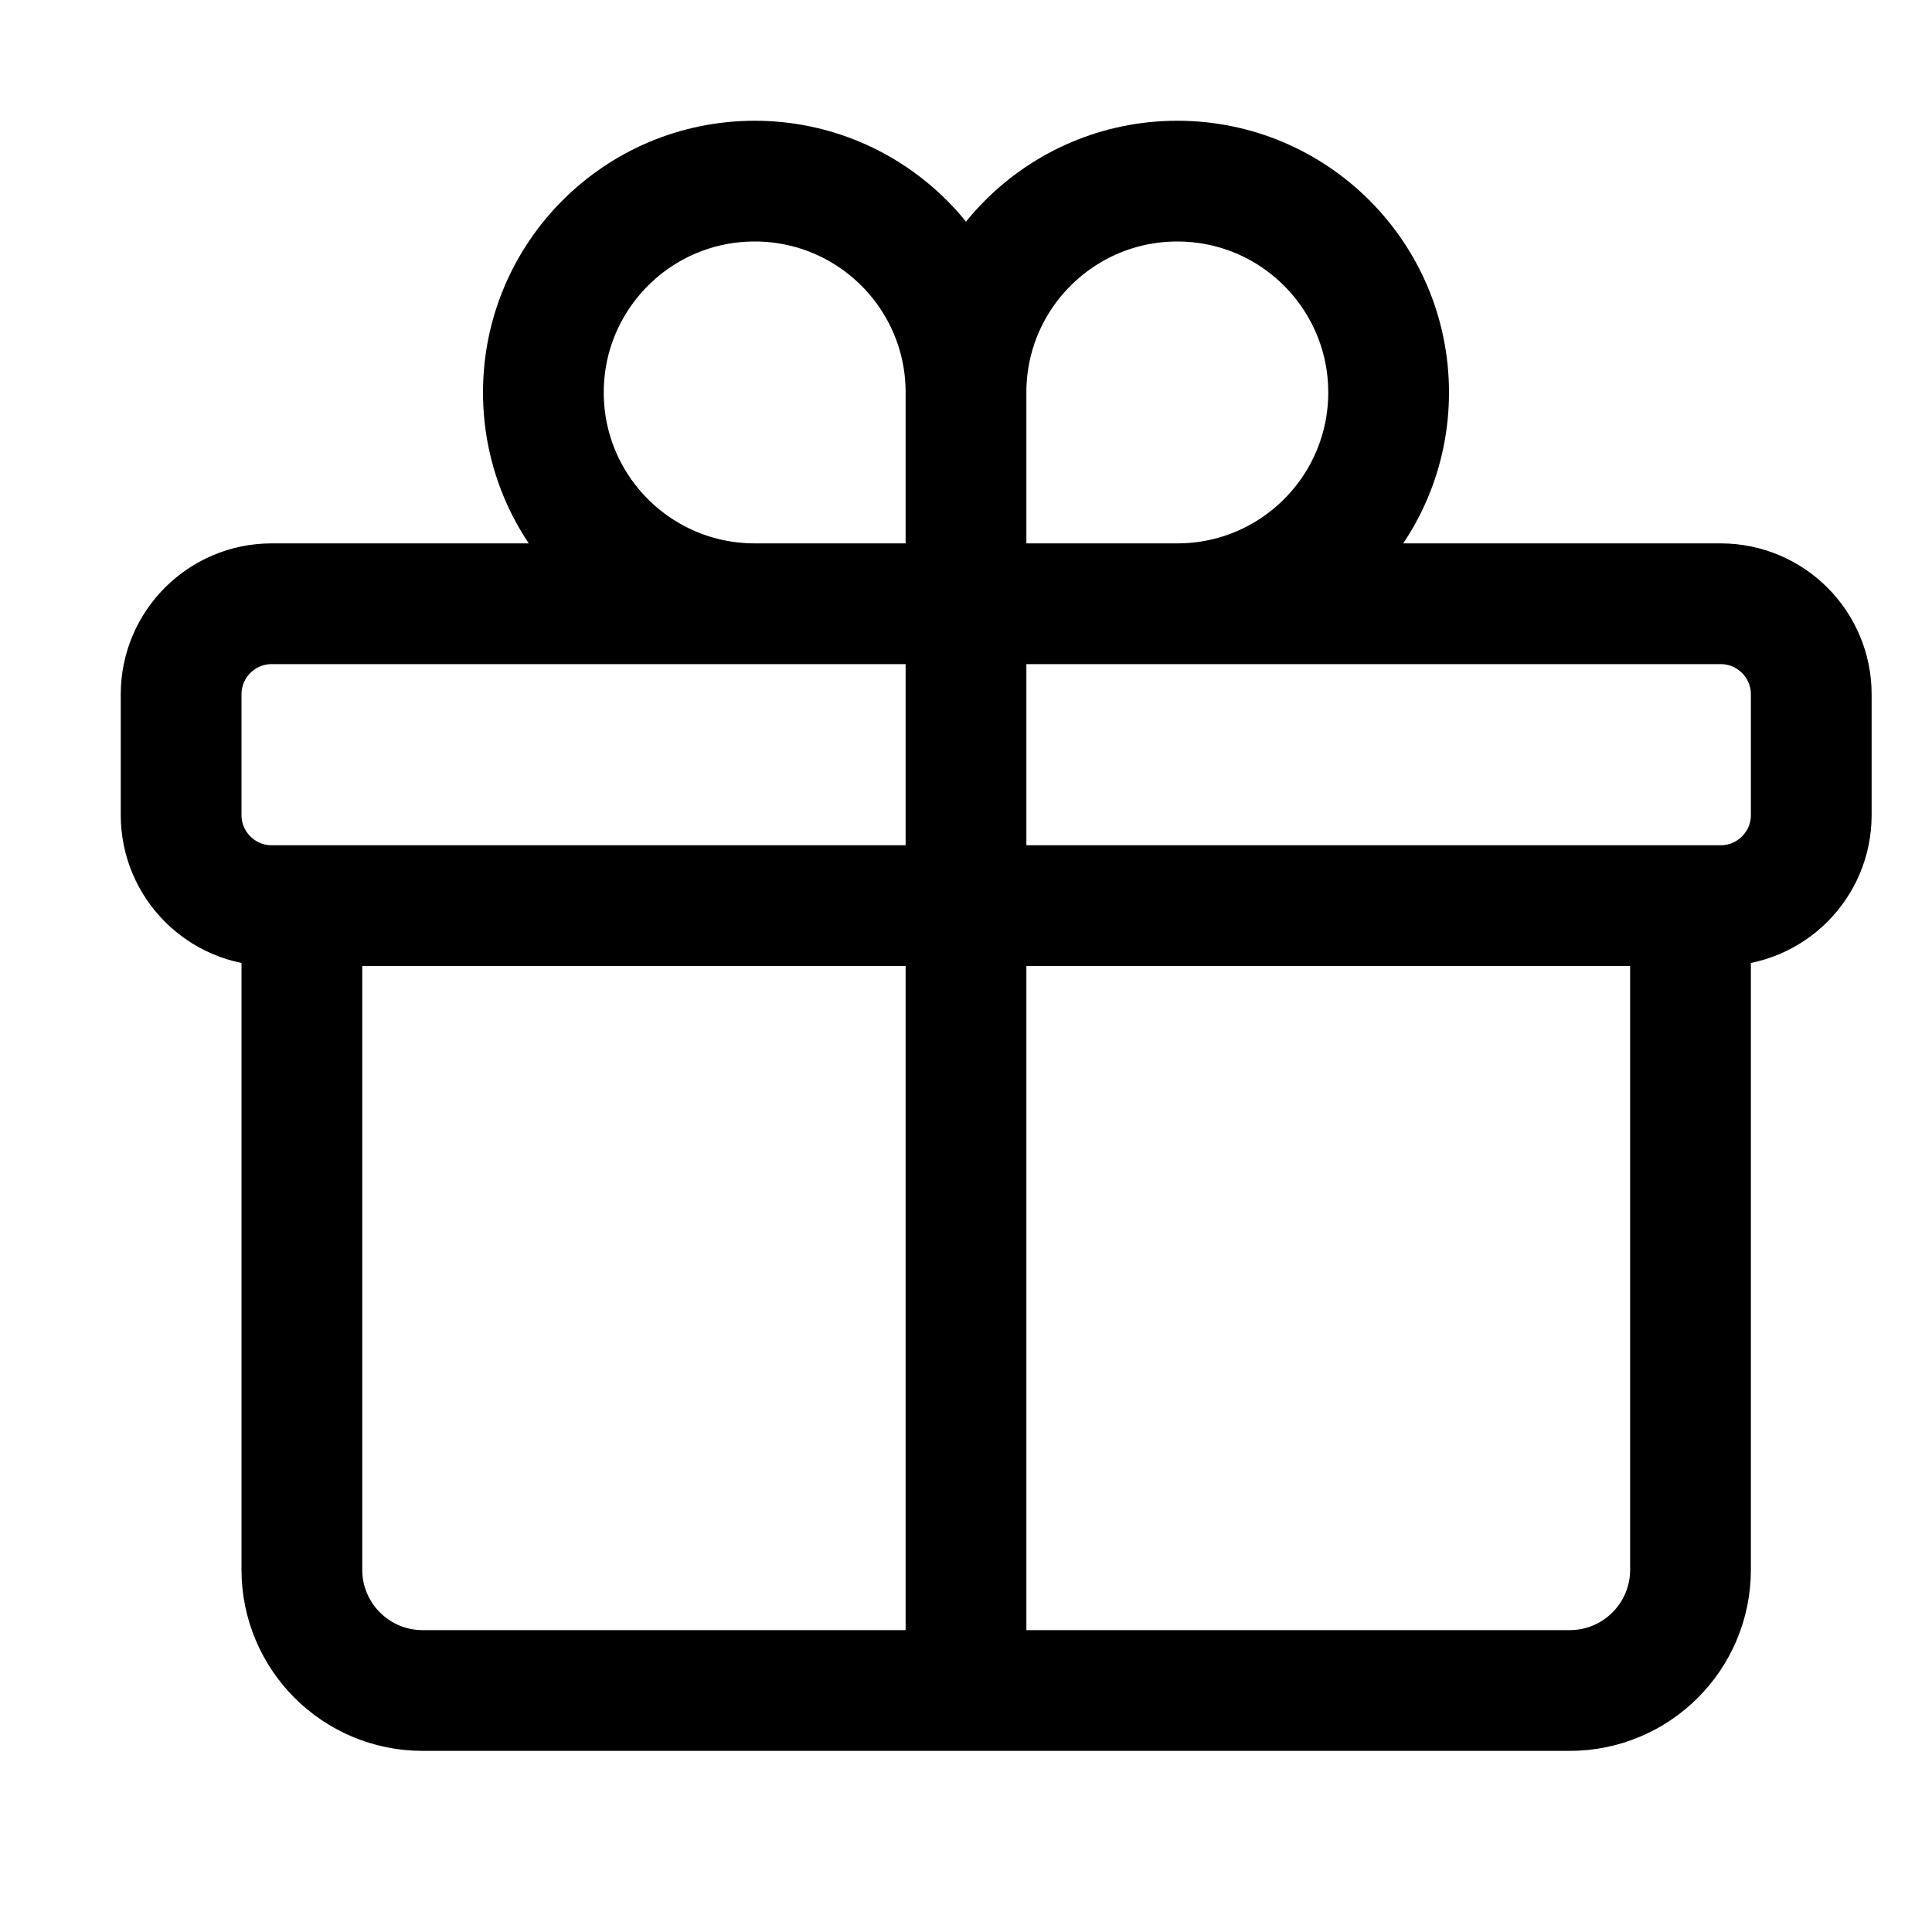
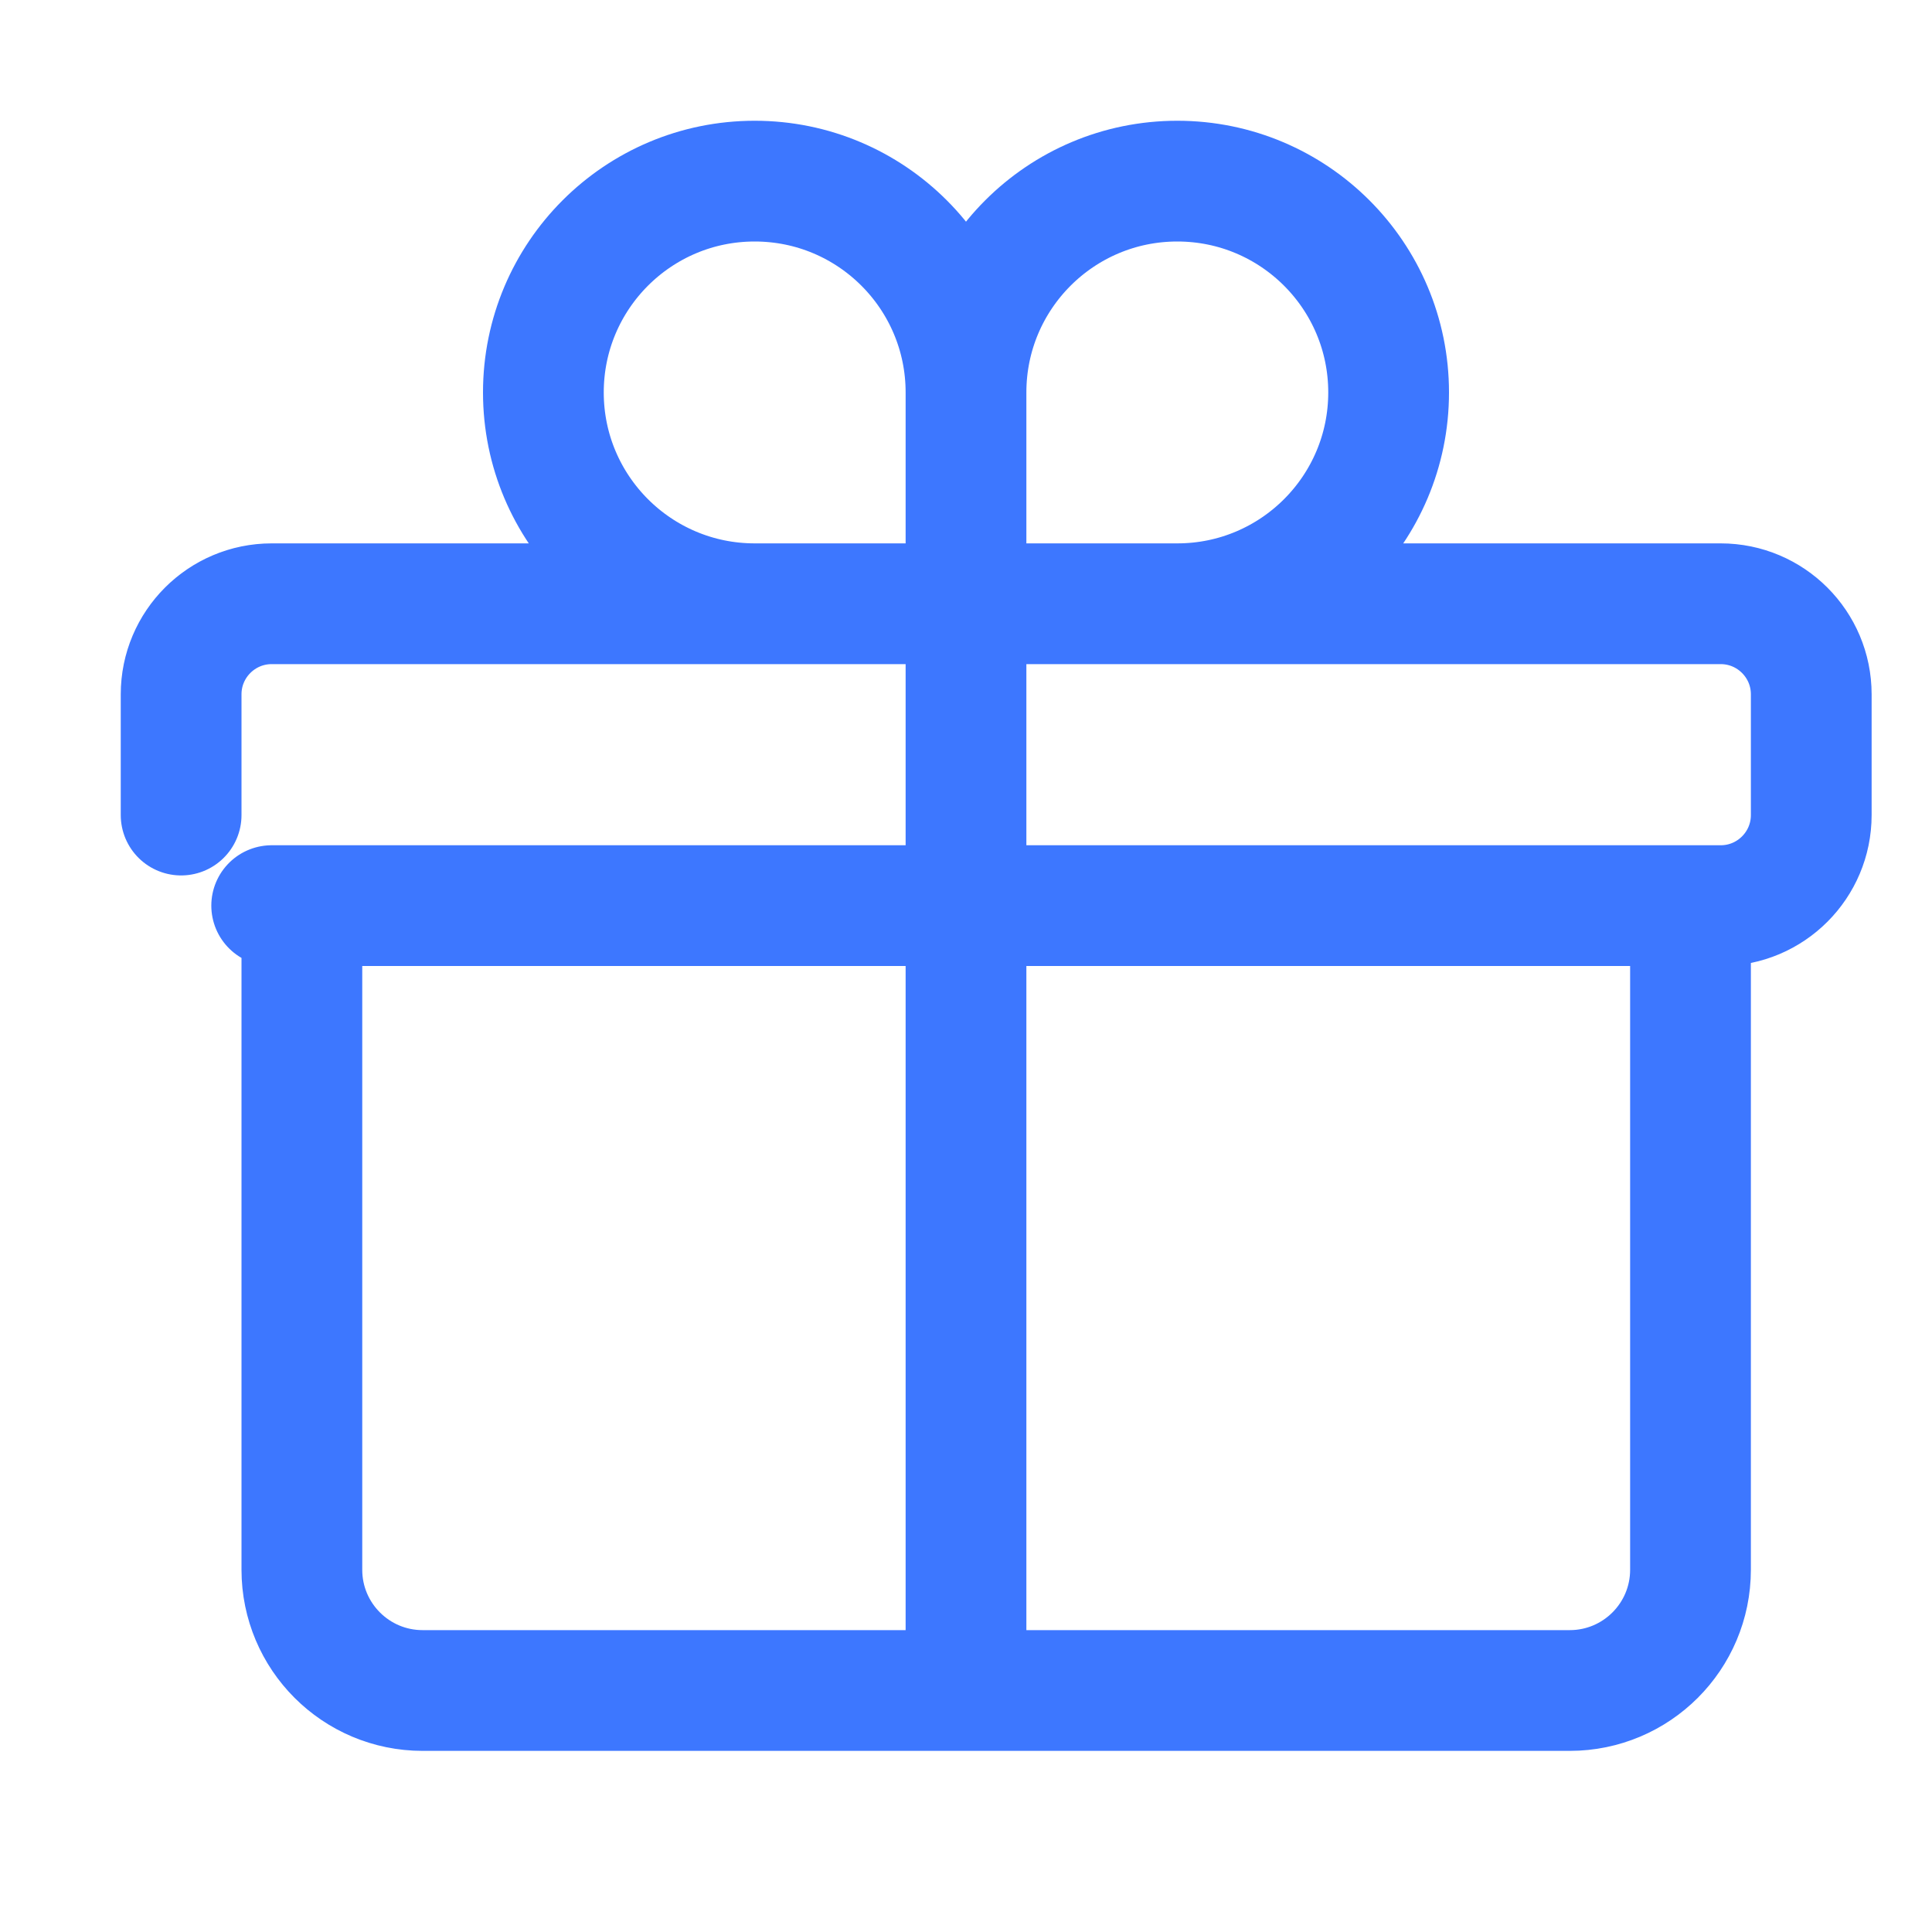
- <svg xmlns="http://www.w3.org/2000/svg" fill="none" viewBox="0 0 24 24" stroke-width="1.5" stroke="currentColor" class="size-6">
-   <path stroke-linecap="round" stroke-linejoin="round" d="M21 11.25v8.25a1.5 1.5 0 0 1-1.5 1.5H5.25a1.5 1.5 0 0 1-1.5-1.5v-8.25M12 4.875A2.625 2.625 0 1 0 9.375 7.5H12m0-2.625V7.5m0-2.625A2.625 2.625 0 1 1 14.625 7.5H12m0 0V21m-8.625-9.75h18c.621 0 1.125-.504 1.125-1.125v-1.5c0-.621-.504-1.125-1.125-1.125h-18c-.621 0-1.125.504-1.125 1.125v1.5c0 .621.504 1.125 1.125 1.125Z" />
+ <svg xmlns="http://www.w3.org/2000/svg" fill="none" viewBox="0 0 24 24" stroke-width="1.5" stroke="#3d77ff" class="size-6">
+   <path stroke-linecap="round" stroke-linejoin="round" d="M21 11.25v8.25a1.5 1.5 0 0 1-1.5 1.5H5.25a1.5 1.5 0 0 1-1.5-1.5v-8.25M12 4.875A2.625 2.625 0 1 0 9.375 7.5H12m0-2.625V7.5m0-2.625A2.625 2.625 0 1 1 14.625 7.5H12m0 0V21m-8.625-9.75h18c.621 0 1.125-.504 1.125-1.125v-1.5c0-.621-.504-1.125-1.125-1.125h-18c-.621 0-1.125.504-1.125 1.125v1.5c0.621.504 1.125 1.125 1.125Z" />
</svg>
